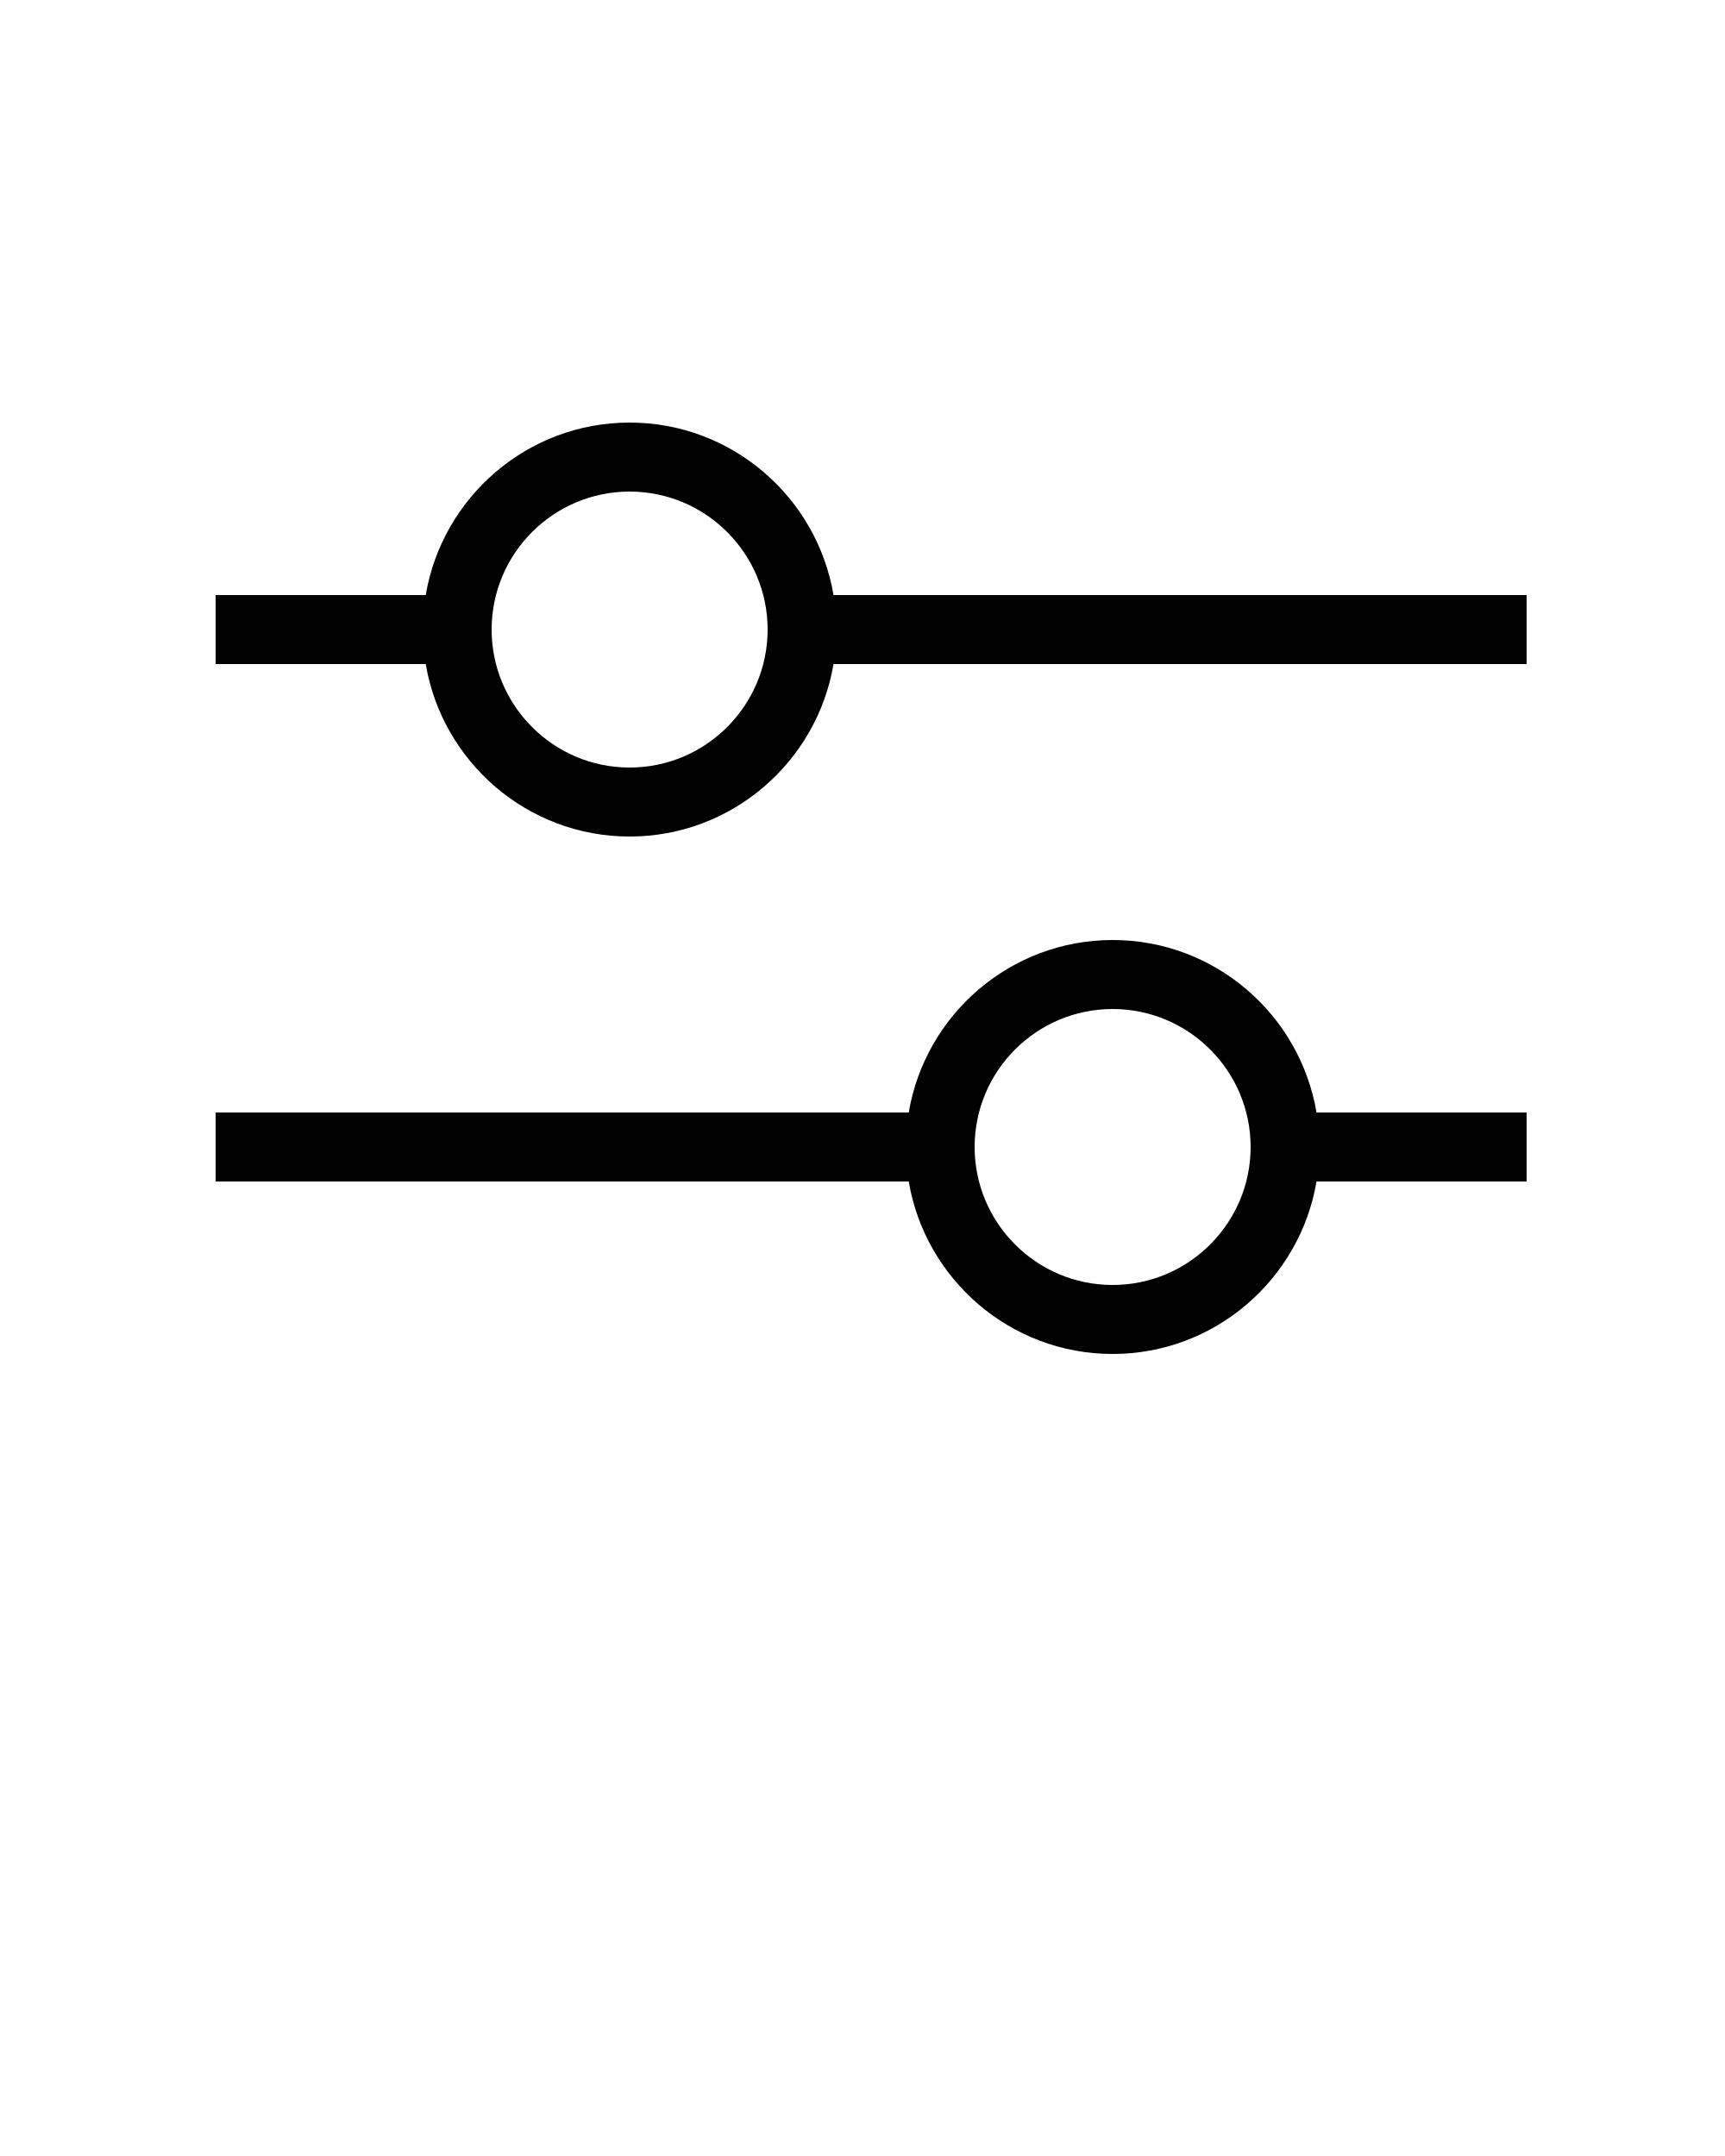
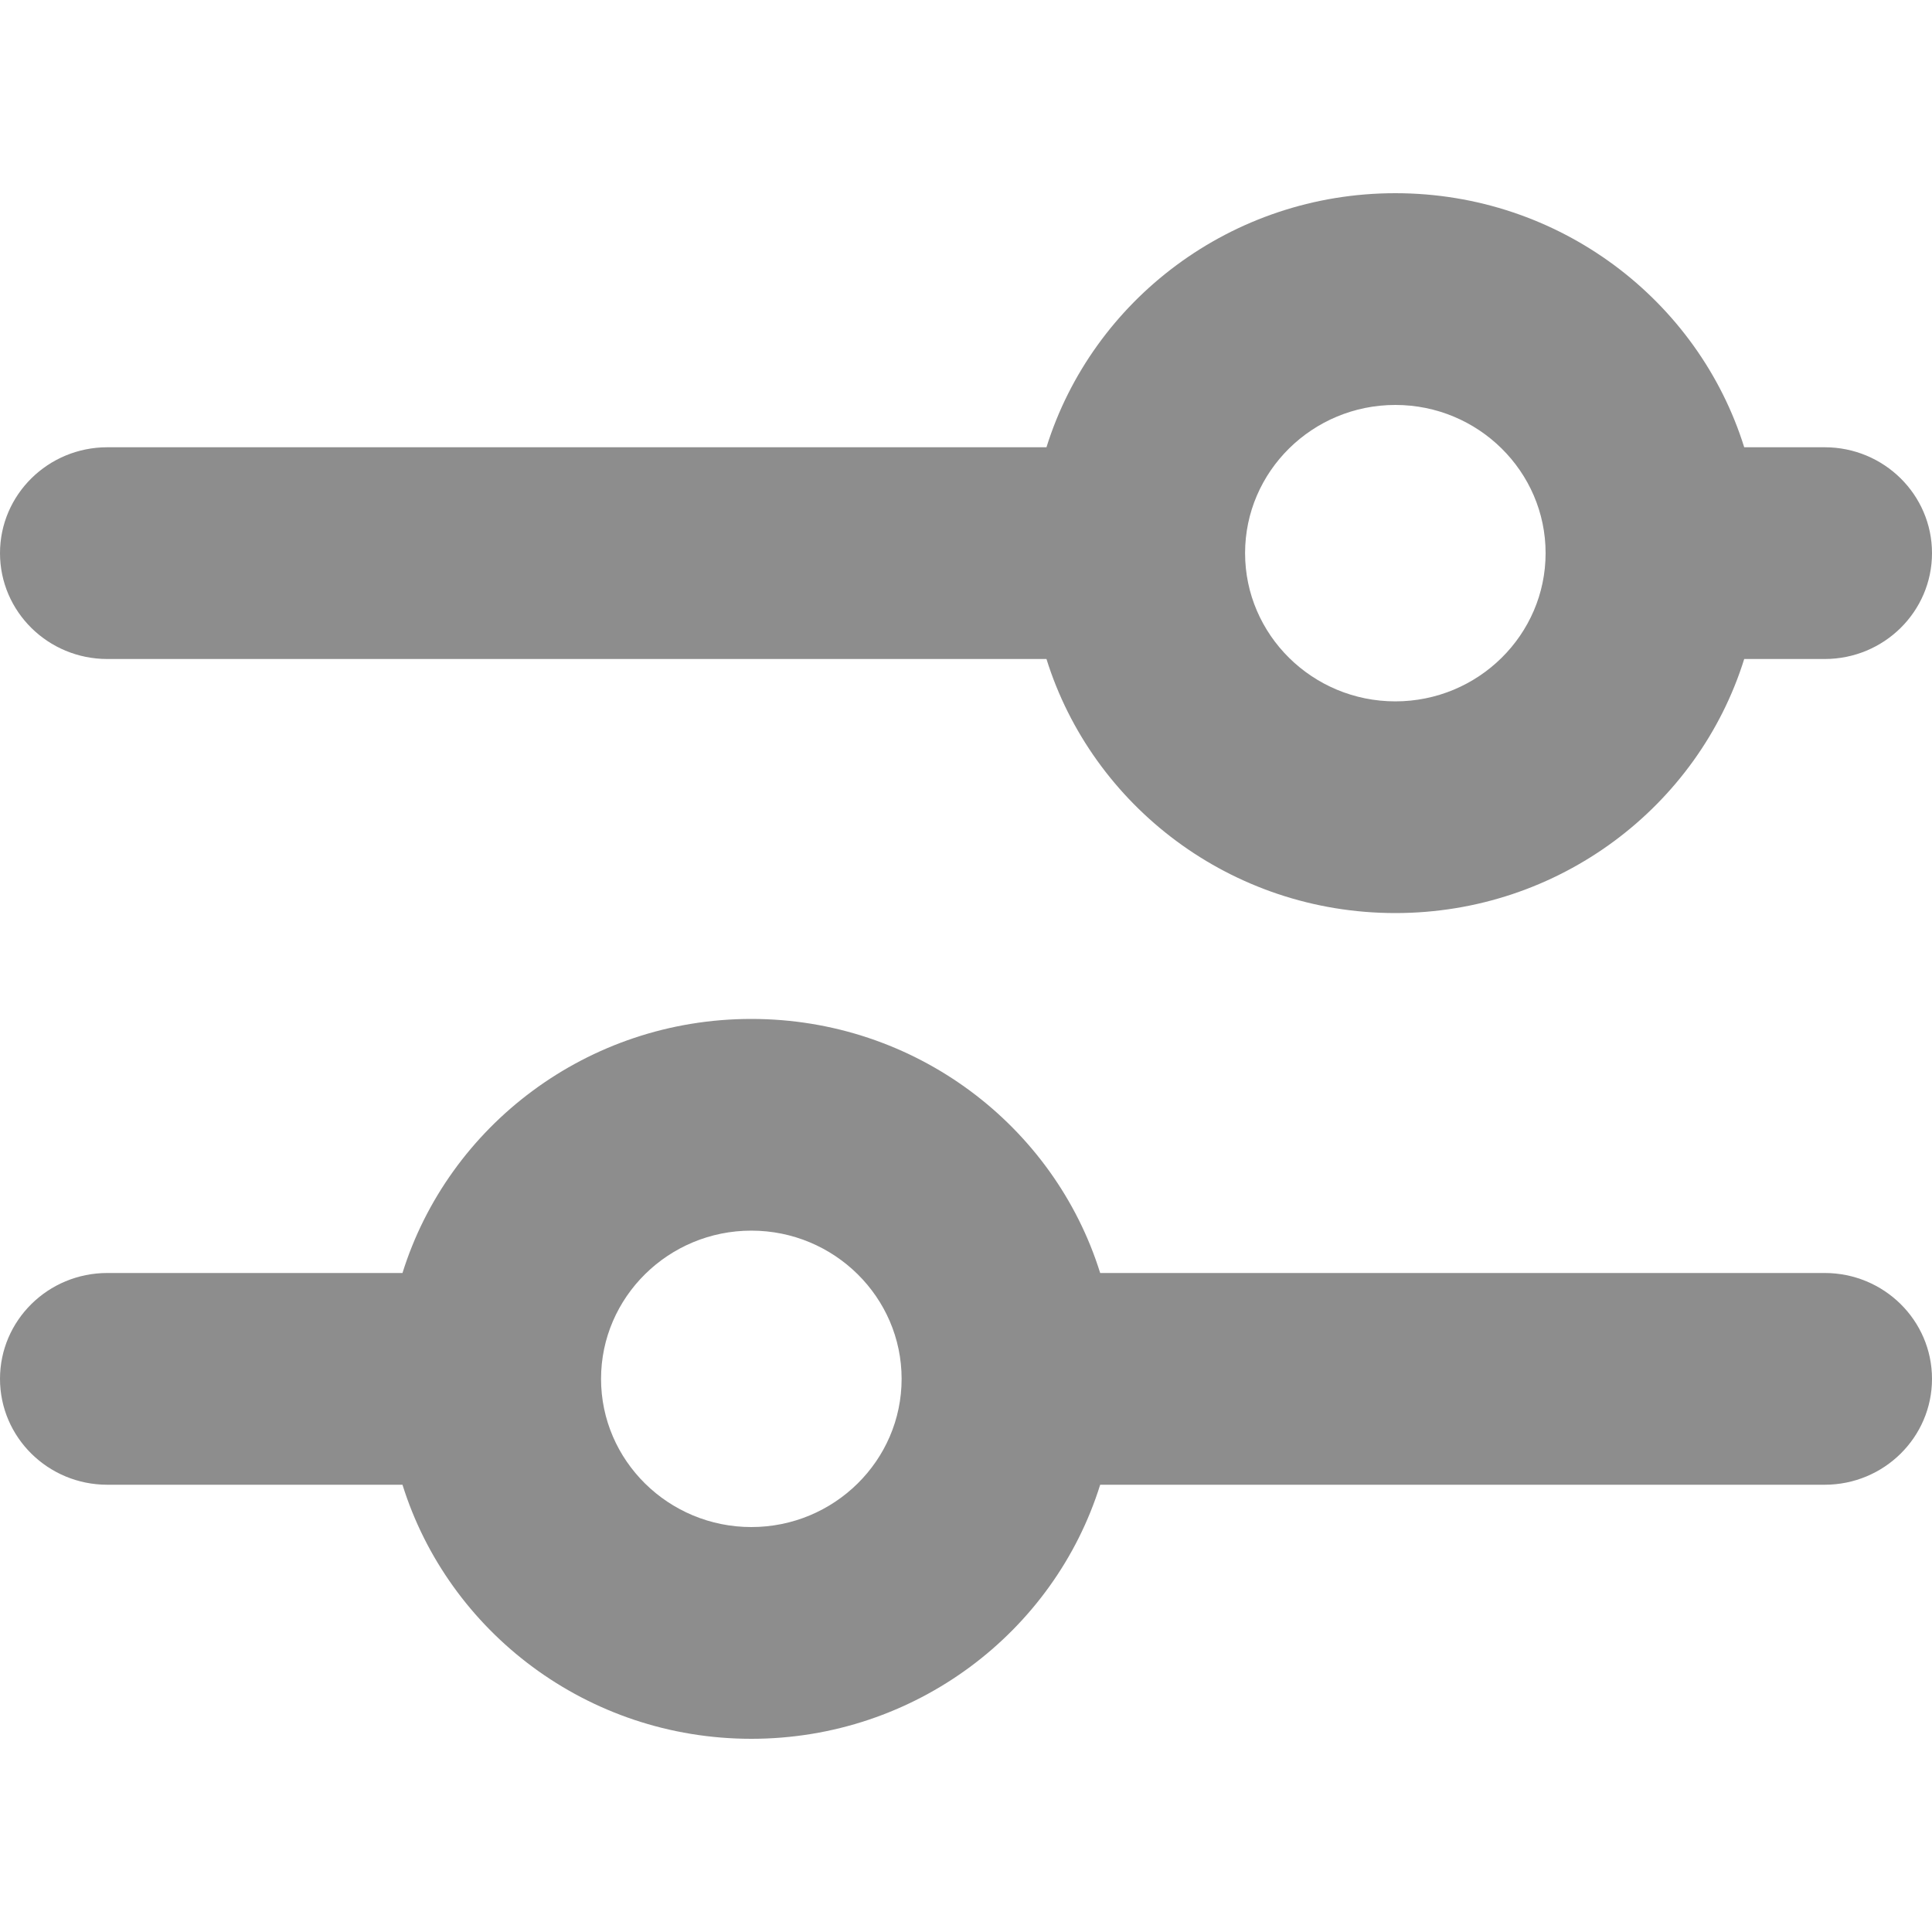
- <svg xmlns="http://www.w3.org/2000/svg" version="1.1" x="0px" y="0px" viewBox="0 0 100 125" enable-background="new 0 0 100 100" xml:space="preserve">
-   <path d="M48.32,38.5H88.5v-4H48.32c-0.957-5.666-5.887-10-11.82-10s-10.863,4.334-11.82,10H12.5v4h12.18  c0.957,5.666,5.887,10,11.82,10S47.363,44.166,48.32,38.5z M28.5,36.5c0-4.411,3.588-8,8-8s8,3.589,8,8s-3.588,8-8,8  S28.5,40.911,28.5,36.5z M76.32,68.5H88.5v-4H76.32c-0.957-5.668-5.887-10-11.82-10s-10.863,4.332-11.82,10H12.5v4h40.18  c0.957,5.664,5.887,10,11.82,10S75.363,74.164,76.32,68.5z M56.5,66.5c0-4.41,3.588-8,8-8s8,3.59,8,8s-3.588,8-8,8  S56.5,70.91,56.5,66.5z" />
+ <svg xmlns="http://www.w3.org/2000/svg" width="40px" height="40px" viewBox="0 0 40 40" version="1.1">
+   <defs />
+   <g id="Page-1" stroke="none" stroke-width="1" fill="none" fill-rule="evenodd">
+     <g id="02" fill="#8D8D8D" fill-rule="nonzero">
+       <path d="M13.644,3.888 C16.689,4.838 18.904,7.715 18.904,11.111 C18.904,14.509 16.688,17.384 13.644,18.334 L13.644,37.778 C13.644,39.005 12.663,40 11.452,40 C10.242,40 9.26,39.005 9.26,37.778 L9.26,18.334 C6.215,17.384 4,14.507 4,11.111 C4,7.714 6.216,4.838 9.26,3.888 L9.26,2.222 C9.26,0.995 10.242,0 11.452,0 C12.663,0 13.644,0.995 13.644,2.222 L13.644,3.888 Z M8.384,11.111 C8.384,12.826 9.76,14.222 11.452,14.222 C13.143,14.222 14.521,12.827 14.521,11.111 C14.521,9.396 13.144,8 11.452,8 C9.761,8 8.384,9.395 8.384,11.111 Z M30.74,17.222 C33.785,18.172 36,21.049 36,24.444 C36,27.842 33.784,30.717 30.74,31.667 L30.74,37.778 C30.74,39.005 29.758,40 28.548,40 C27.337,40 26.356,39.005 26.356,37.778 L26.356,31.667 C23.311,30.717 21.096,27.84 21.096,24.444 C21.096,21.047 23.312,18.171 26.356,17.222 L26.356,2.222 C26.356,0.995 27.337,0 28.548,0 C29.758,0 30.74,0.995 30.74,2.222 L30.74,17.222 Z M25.479,24.444 C25.479,26.159 26.856,27.556 28.548,27.556 C30.239,27.556 31.616,26.16 31.616,24.444 C31.616,22.73 30.24,21.333 28.548,21.333 C26.857,21.333 25.479,22.729 25.479,24.444 Z" id="Shape" transform="translate(20, 20) rotate(90) translate(-20, -20) " />
+     </g>
+   </g>
</svg>
